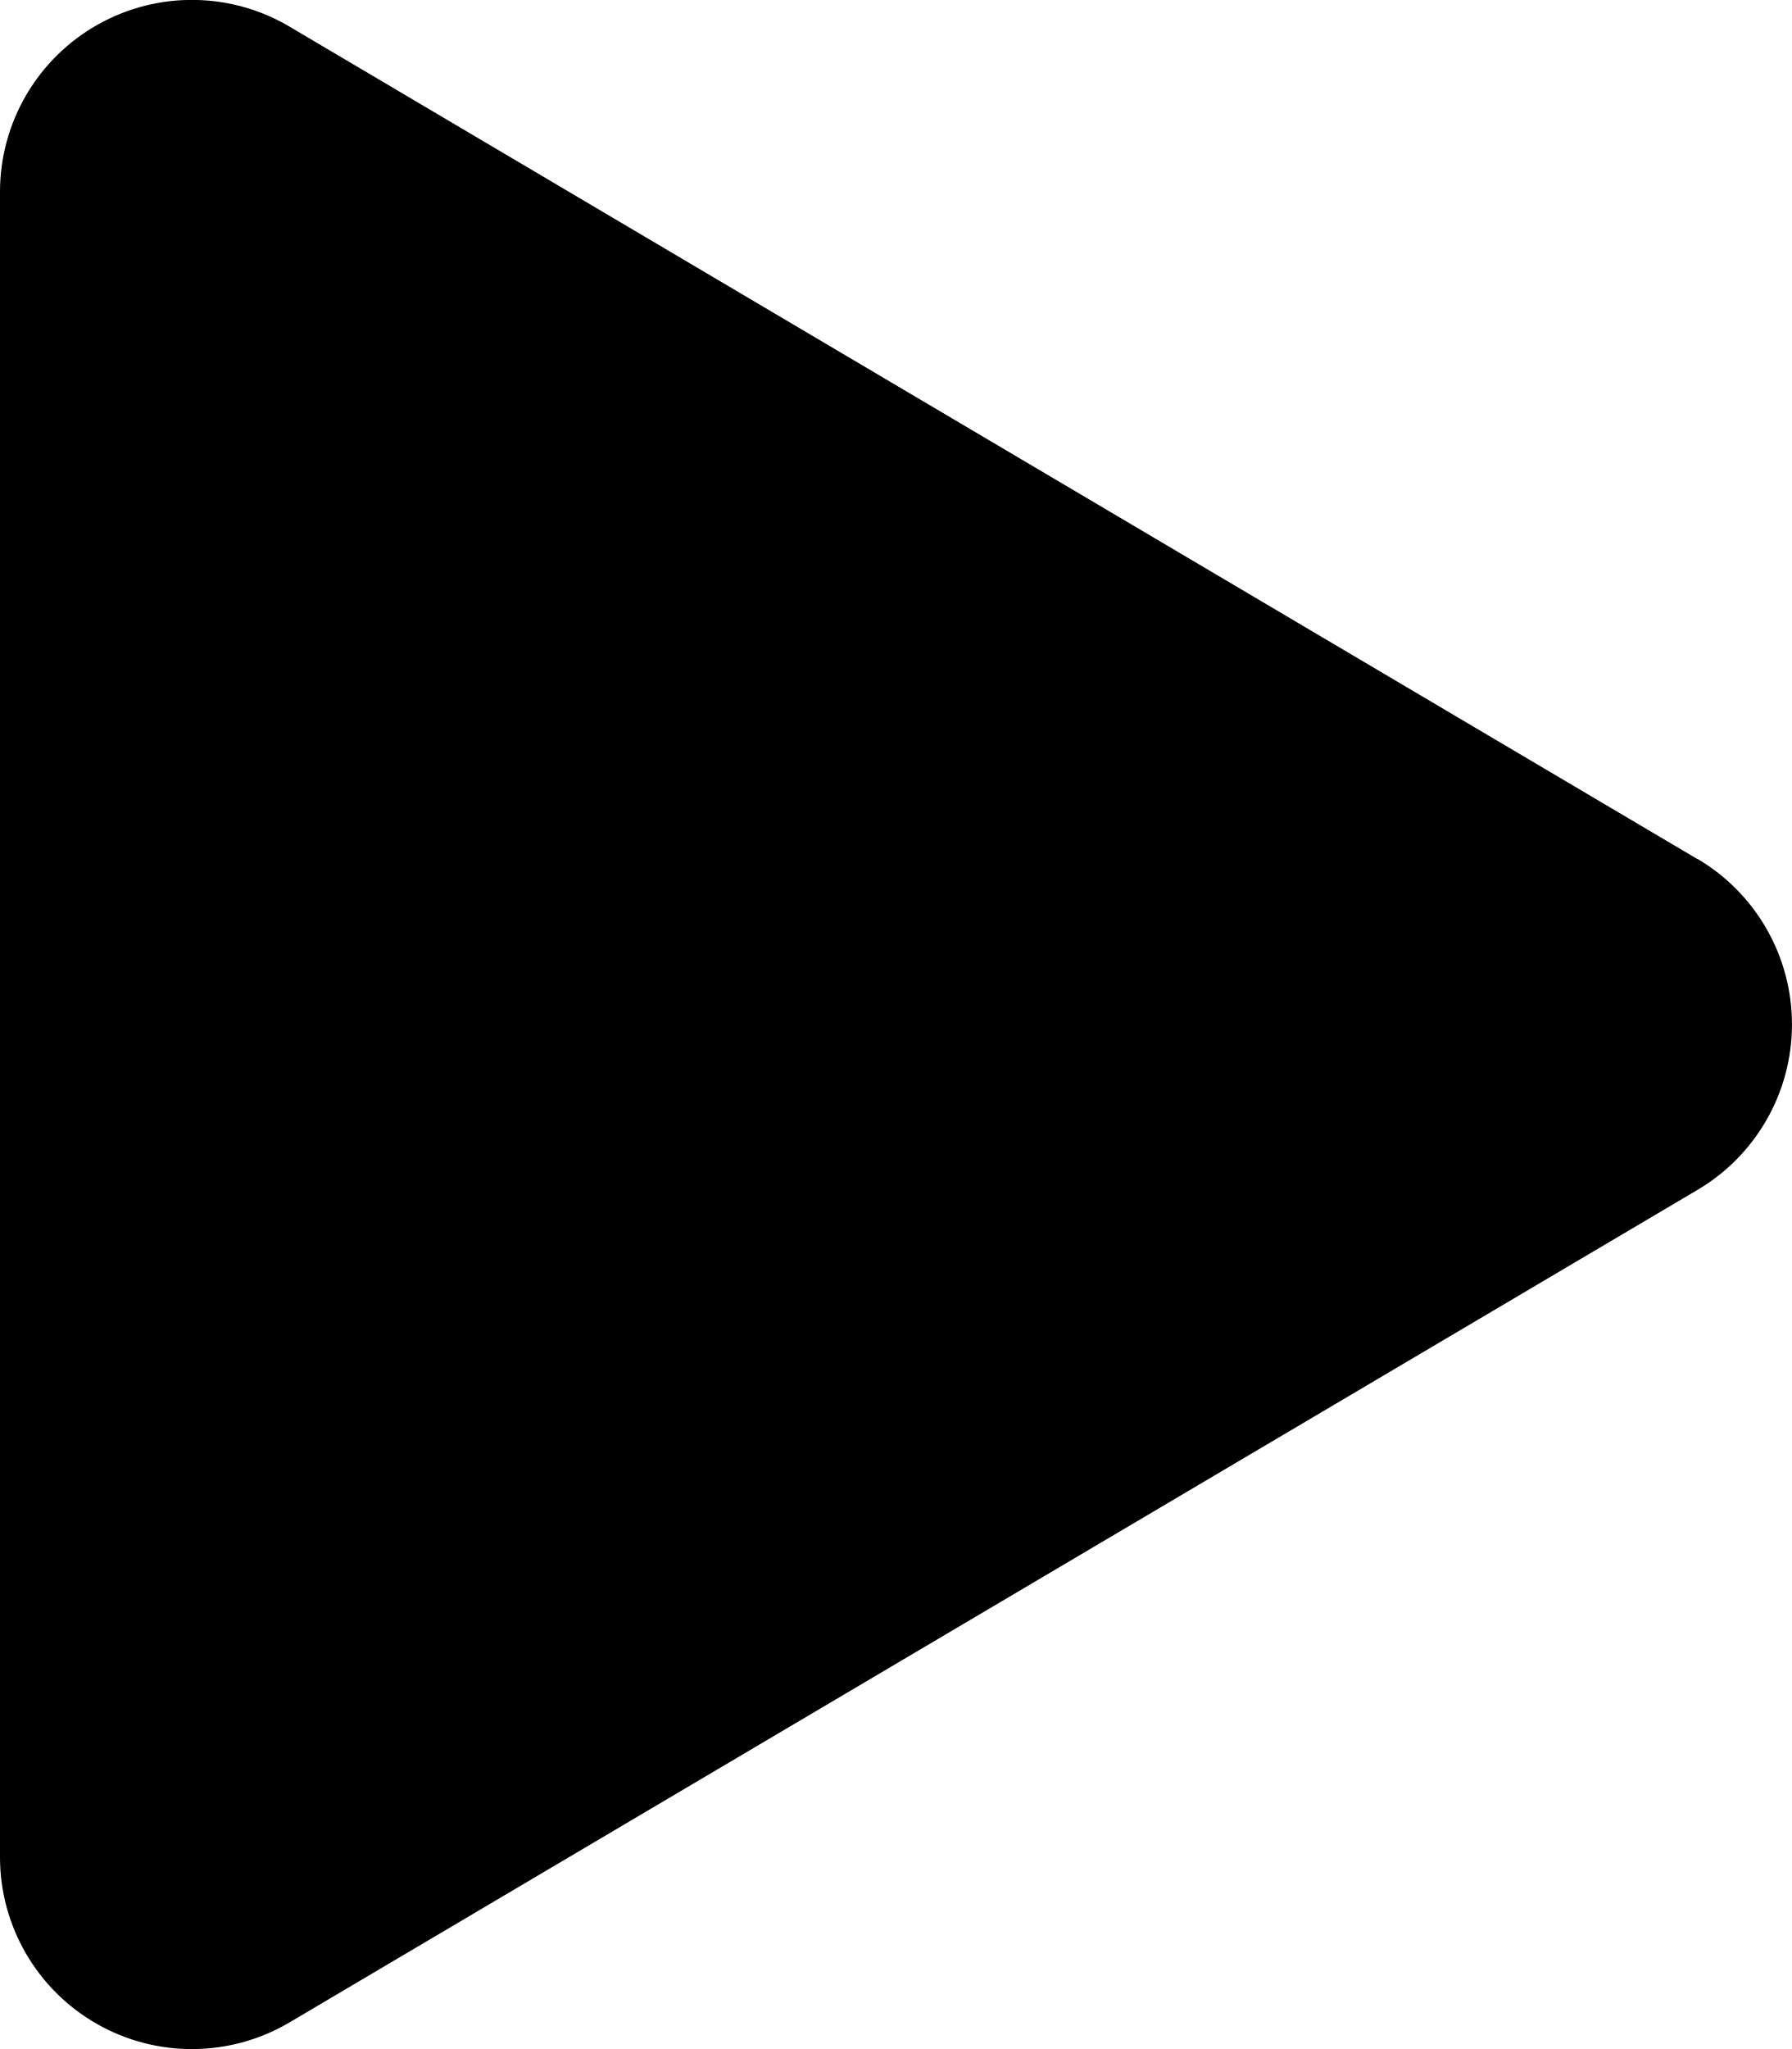
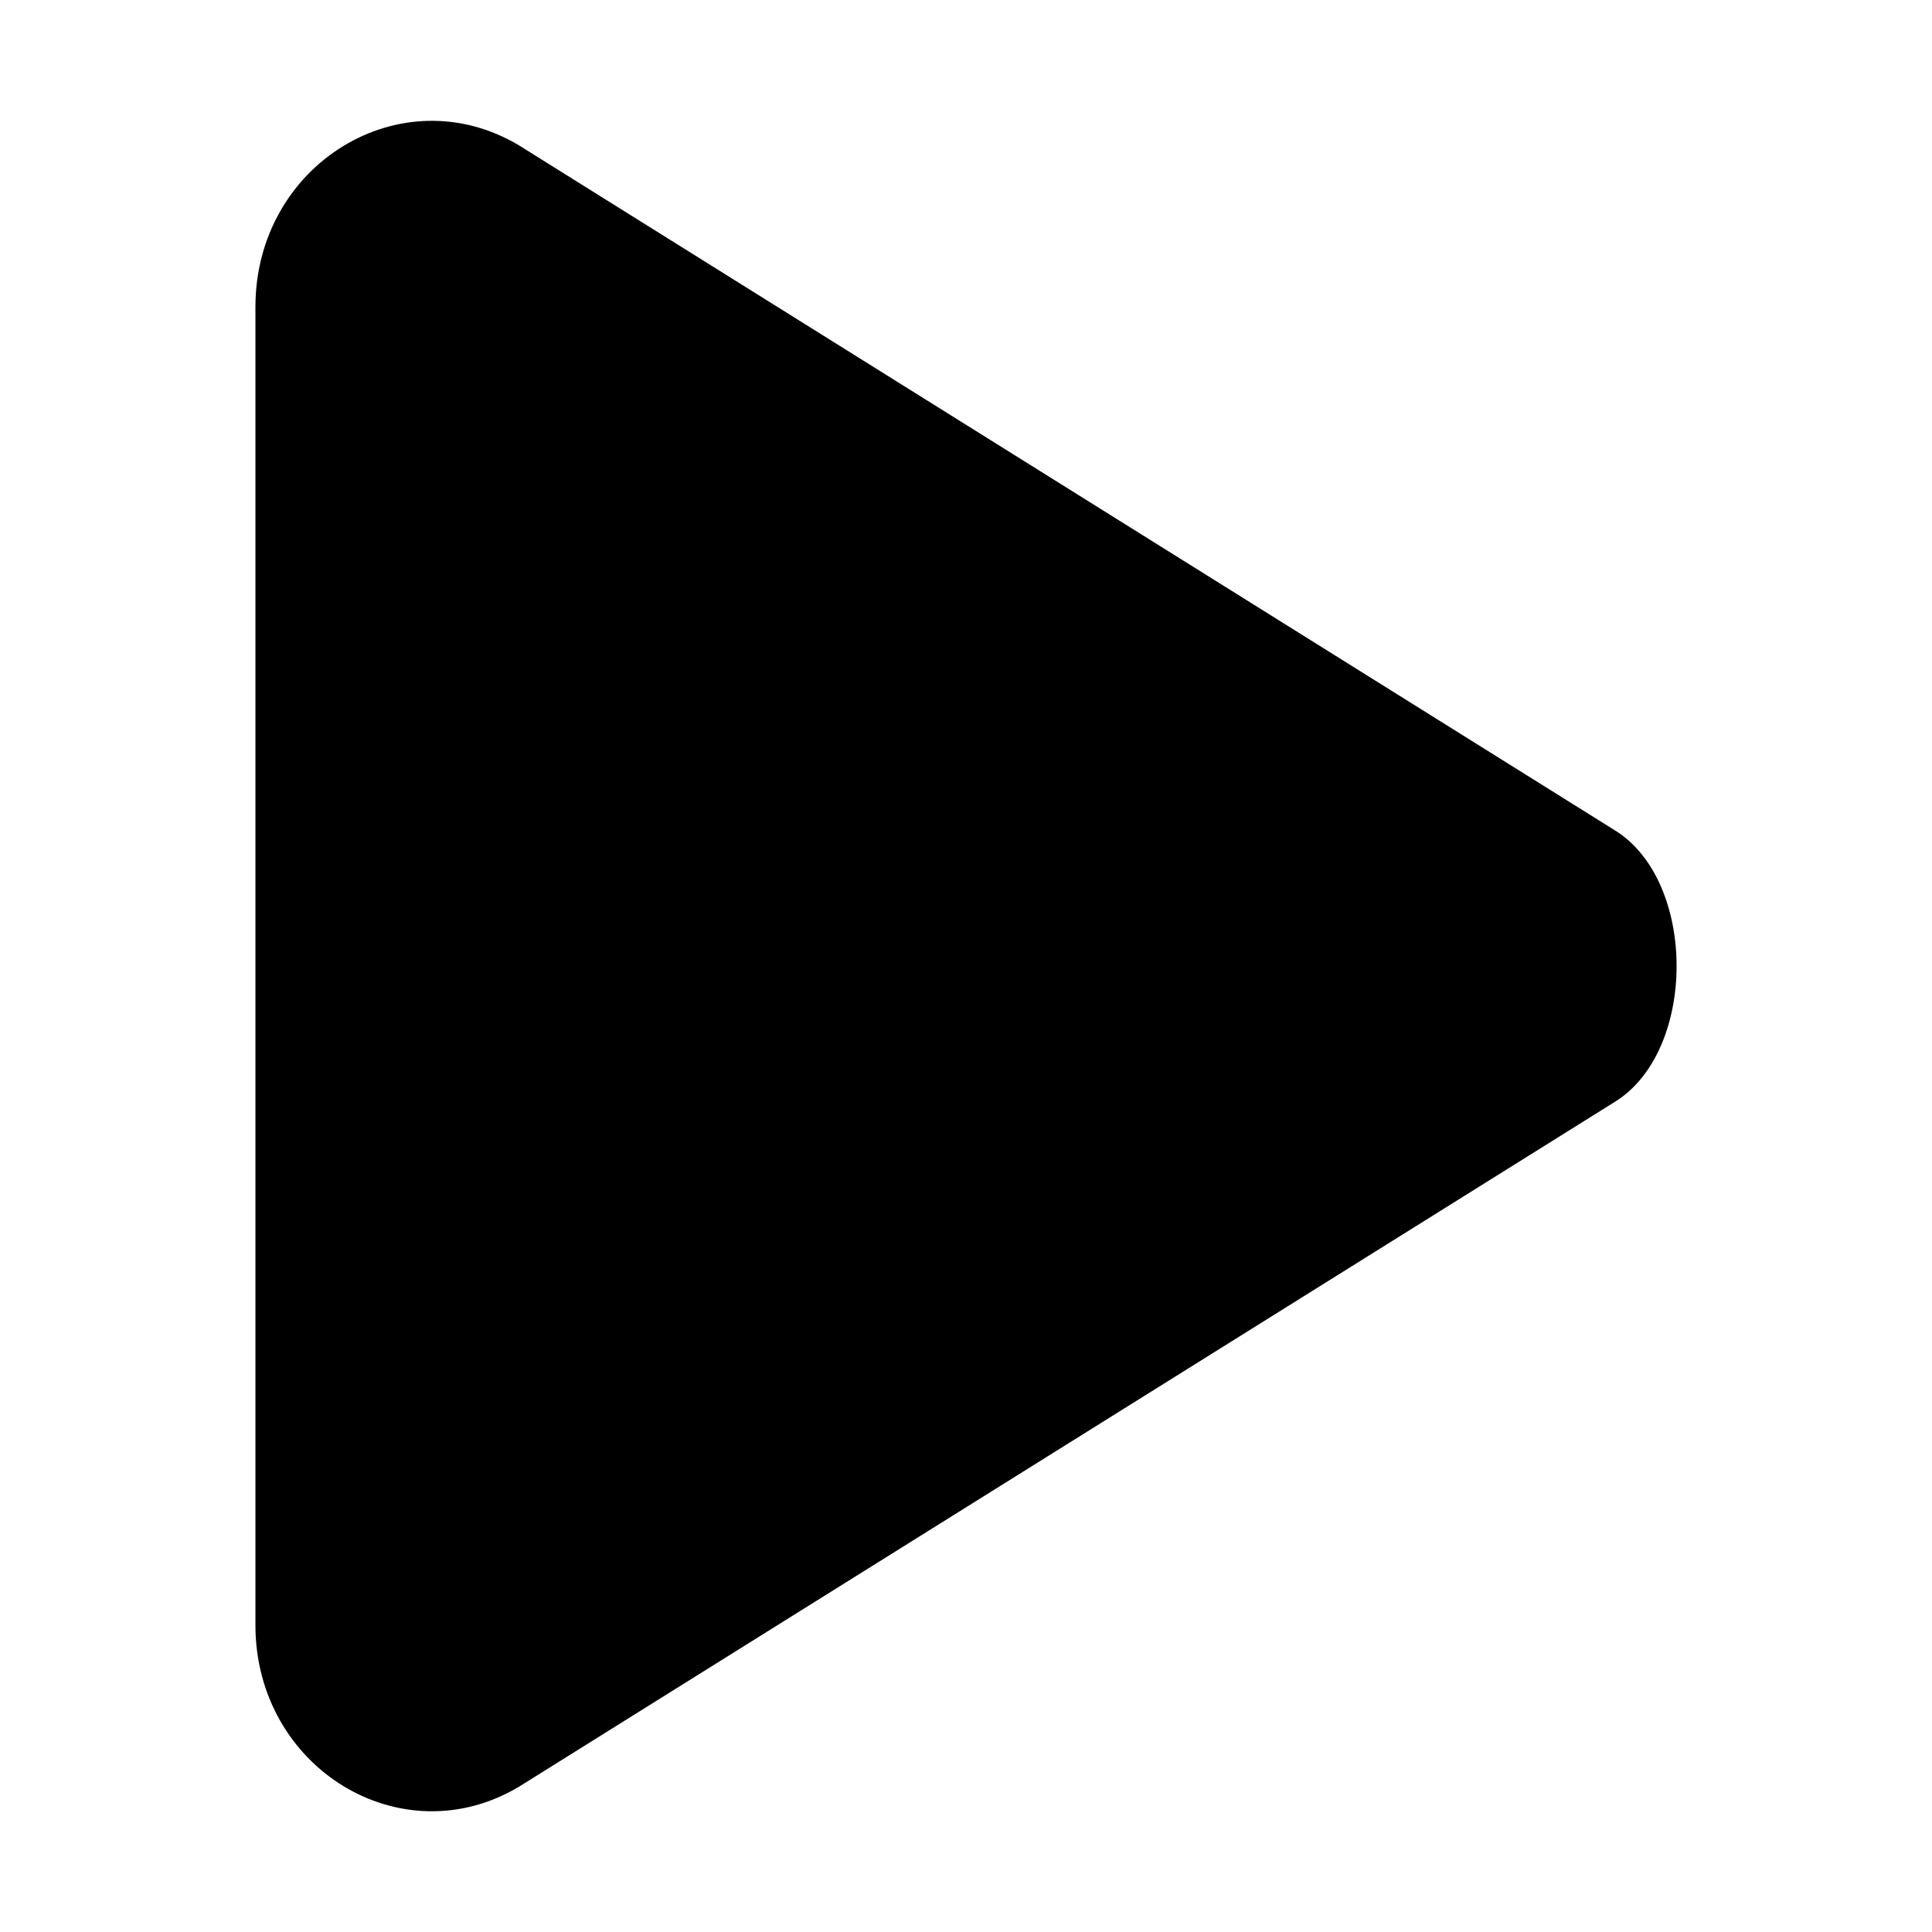
- <svg xmlns="http://www.w3.org/2000/svg" id="arrow" viewBox="0 0 7.946 9.084">
-   <path fill="currentColor" d="M7.528,3.809,1.294.124A.851.851,0,0,0,0,.852V8.233a.851.851,0,0,0,1.284.733L7.528,5.275a.852.852,0,0,0,0-1.467Z" />
+ <svg xmlns="http://www.w3.org/2000/svg" id="arrow" viewBox="0 0 24 24">
+   <path d="m 20.066,10.318 -13.617,-8.511 c -1.464,-0.876 -3.276,0.231 -3.276,2.006 v 16.375 c 0,1.775 1.812,2.882 3.276,2.006 l 13.617,-8.51 c 1.015,-0.634 1.015,-2.732 0,-3.366 z" fill="currentColor" />
</svg>
